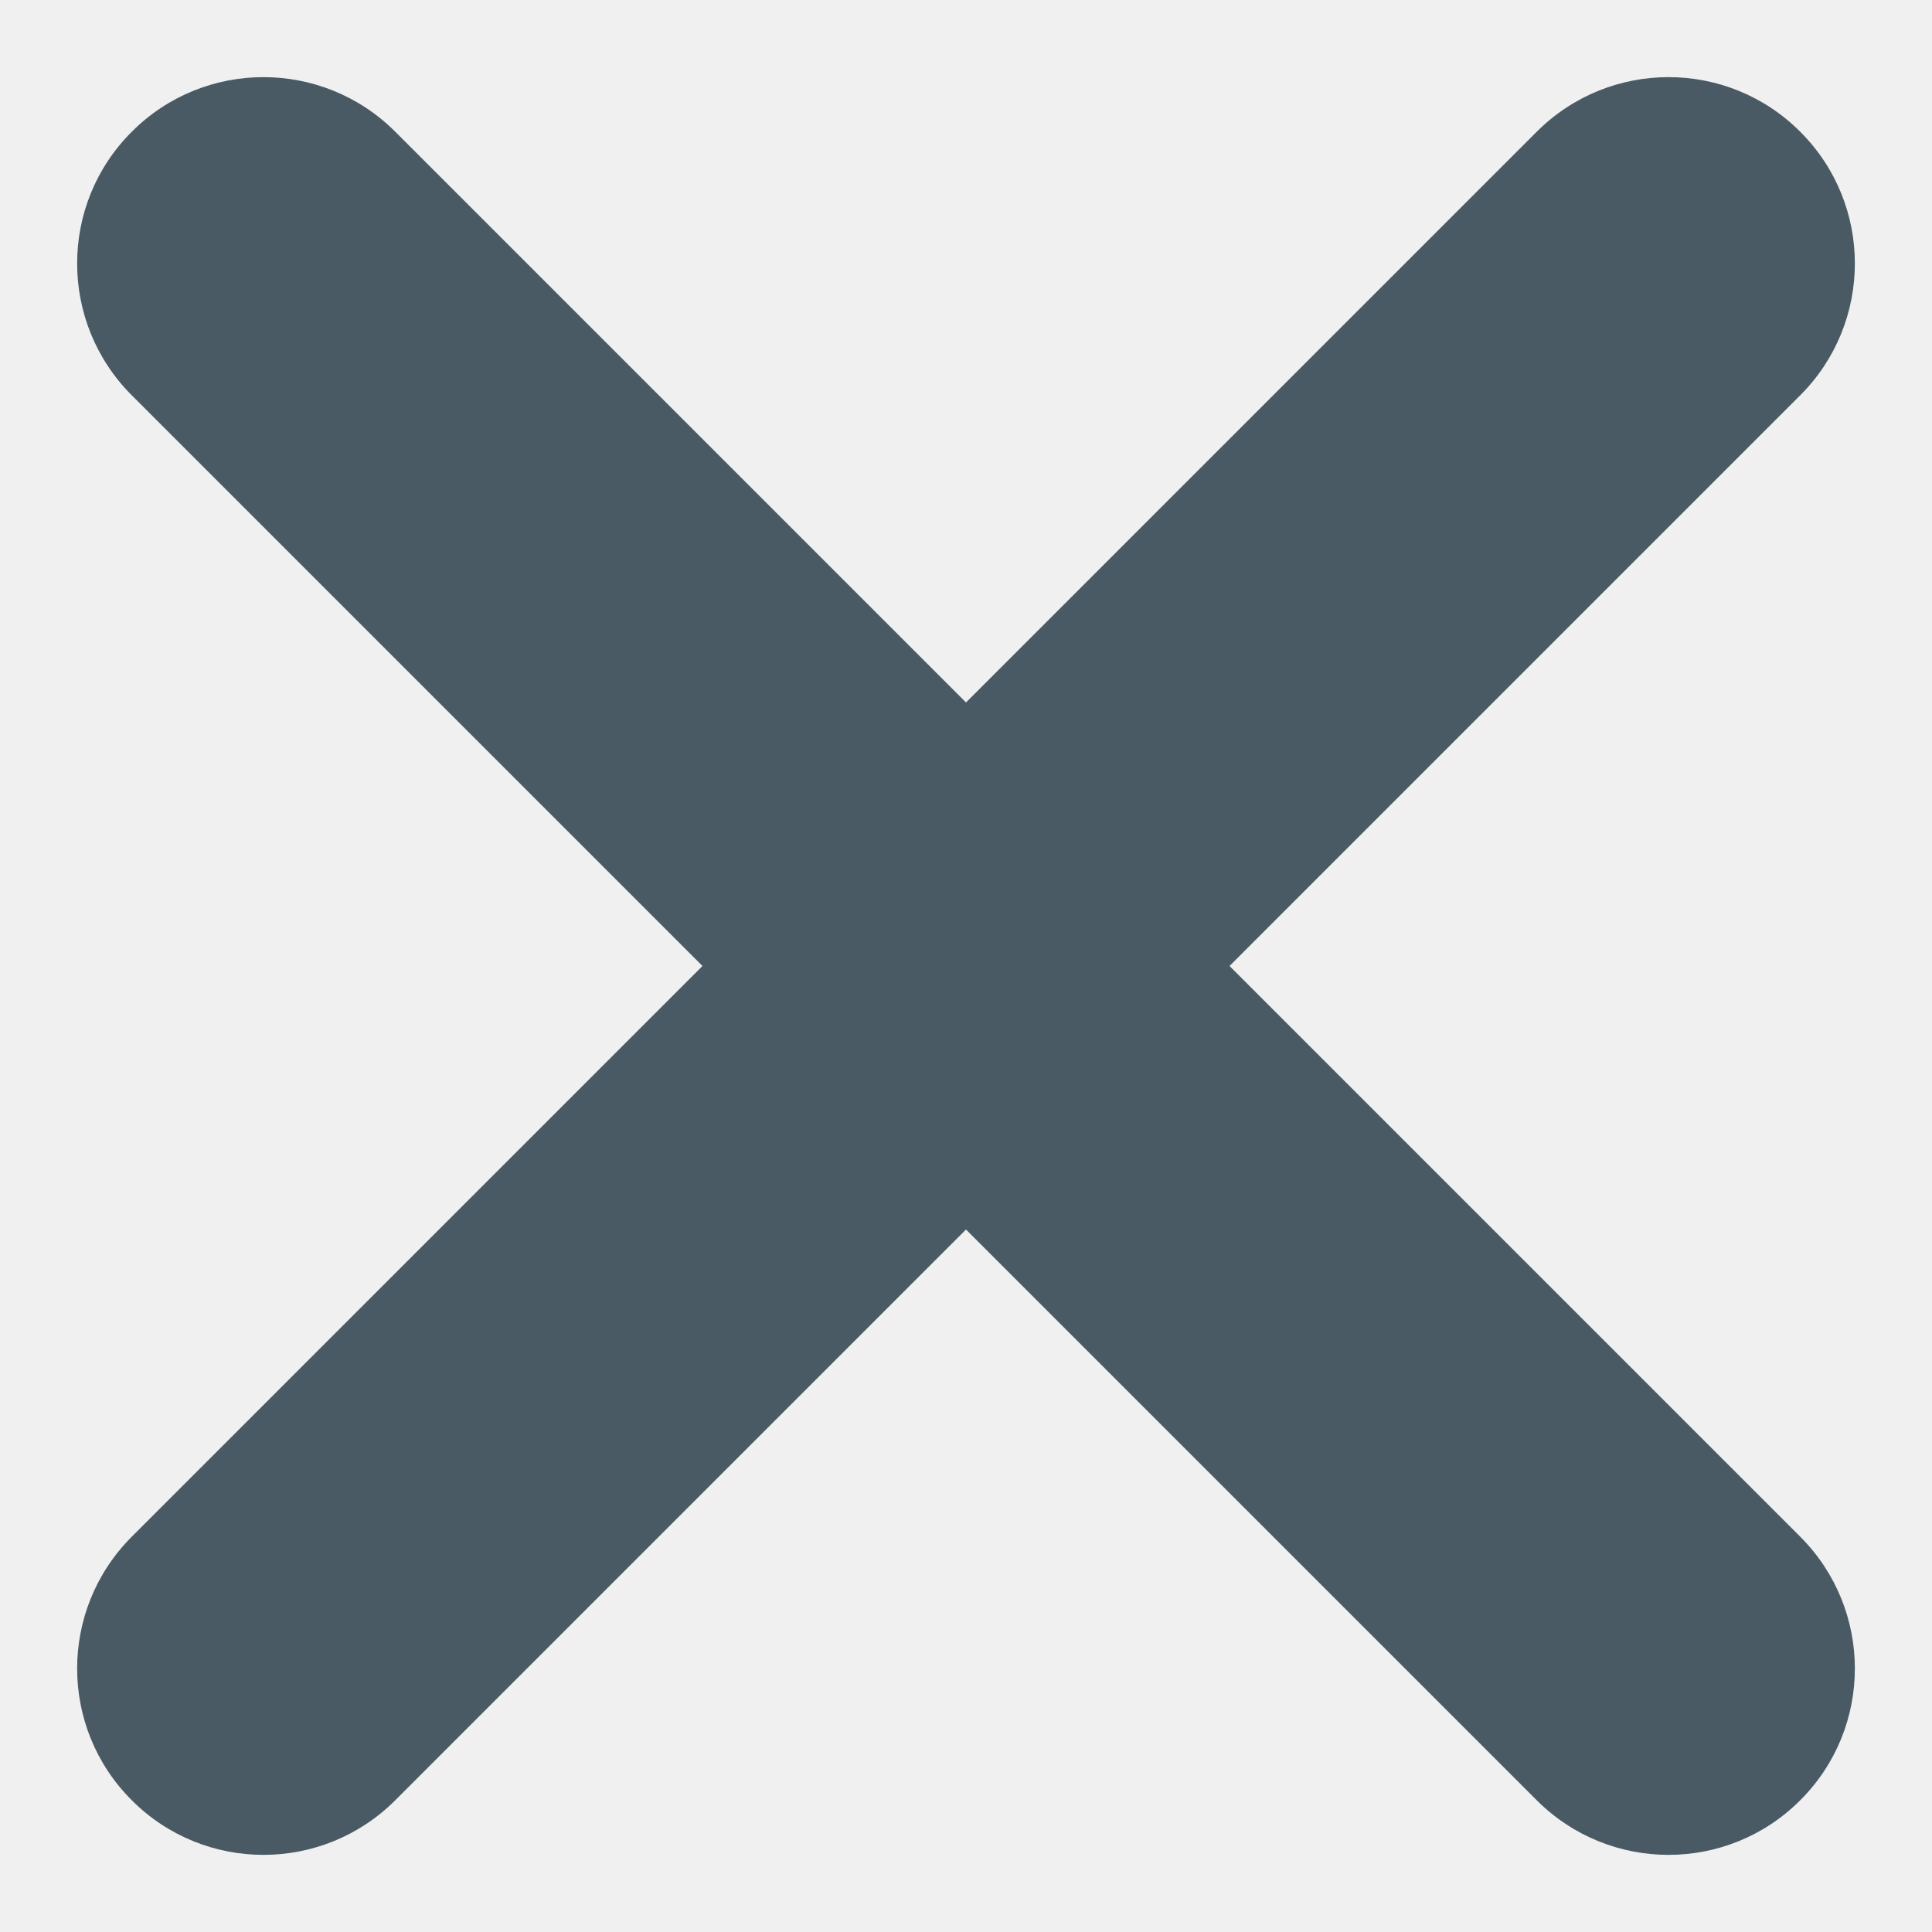
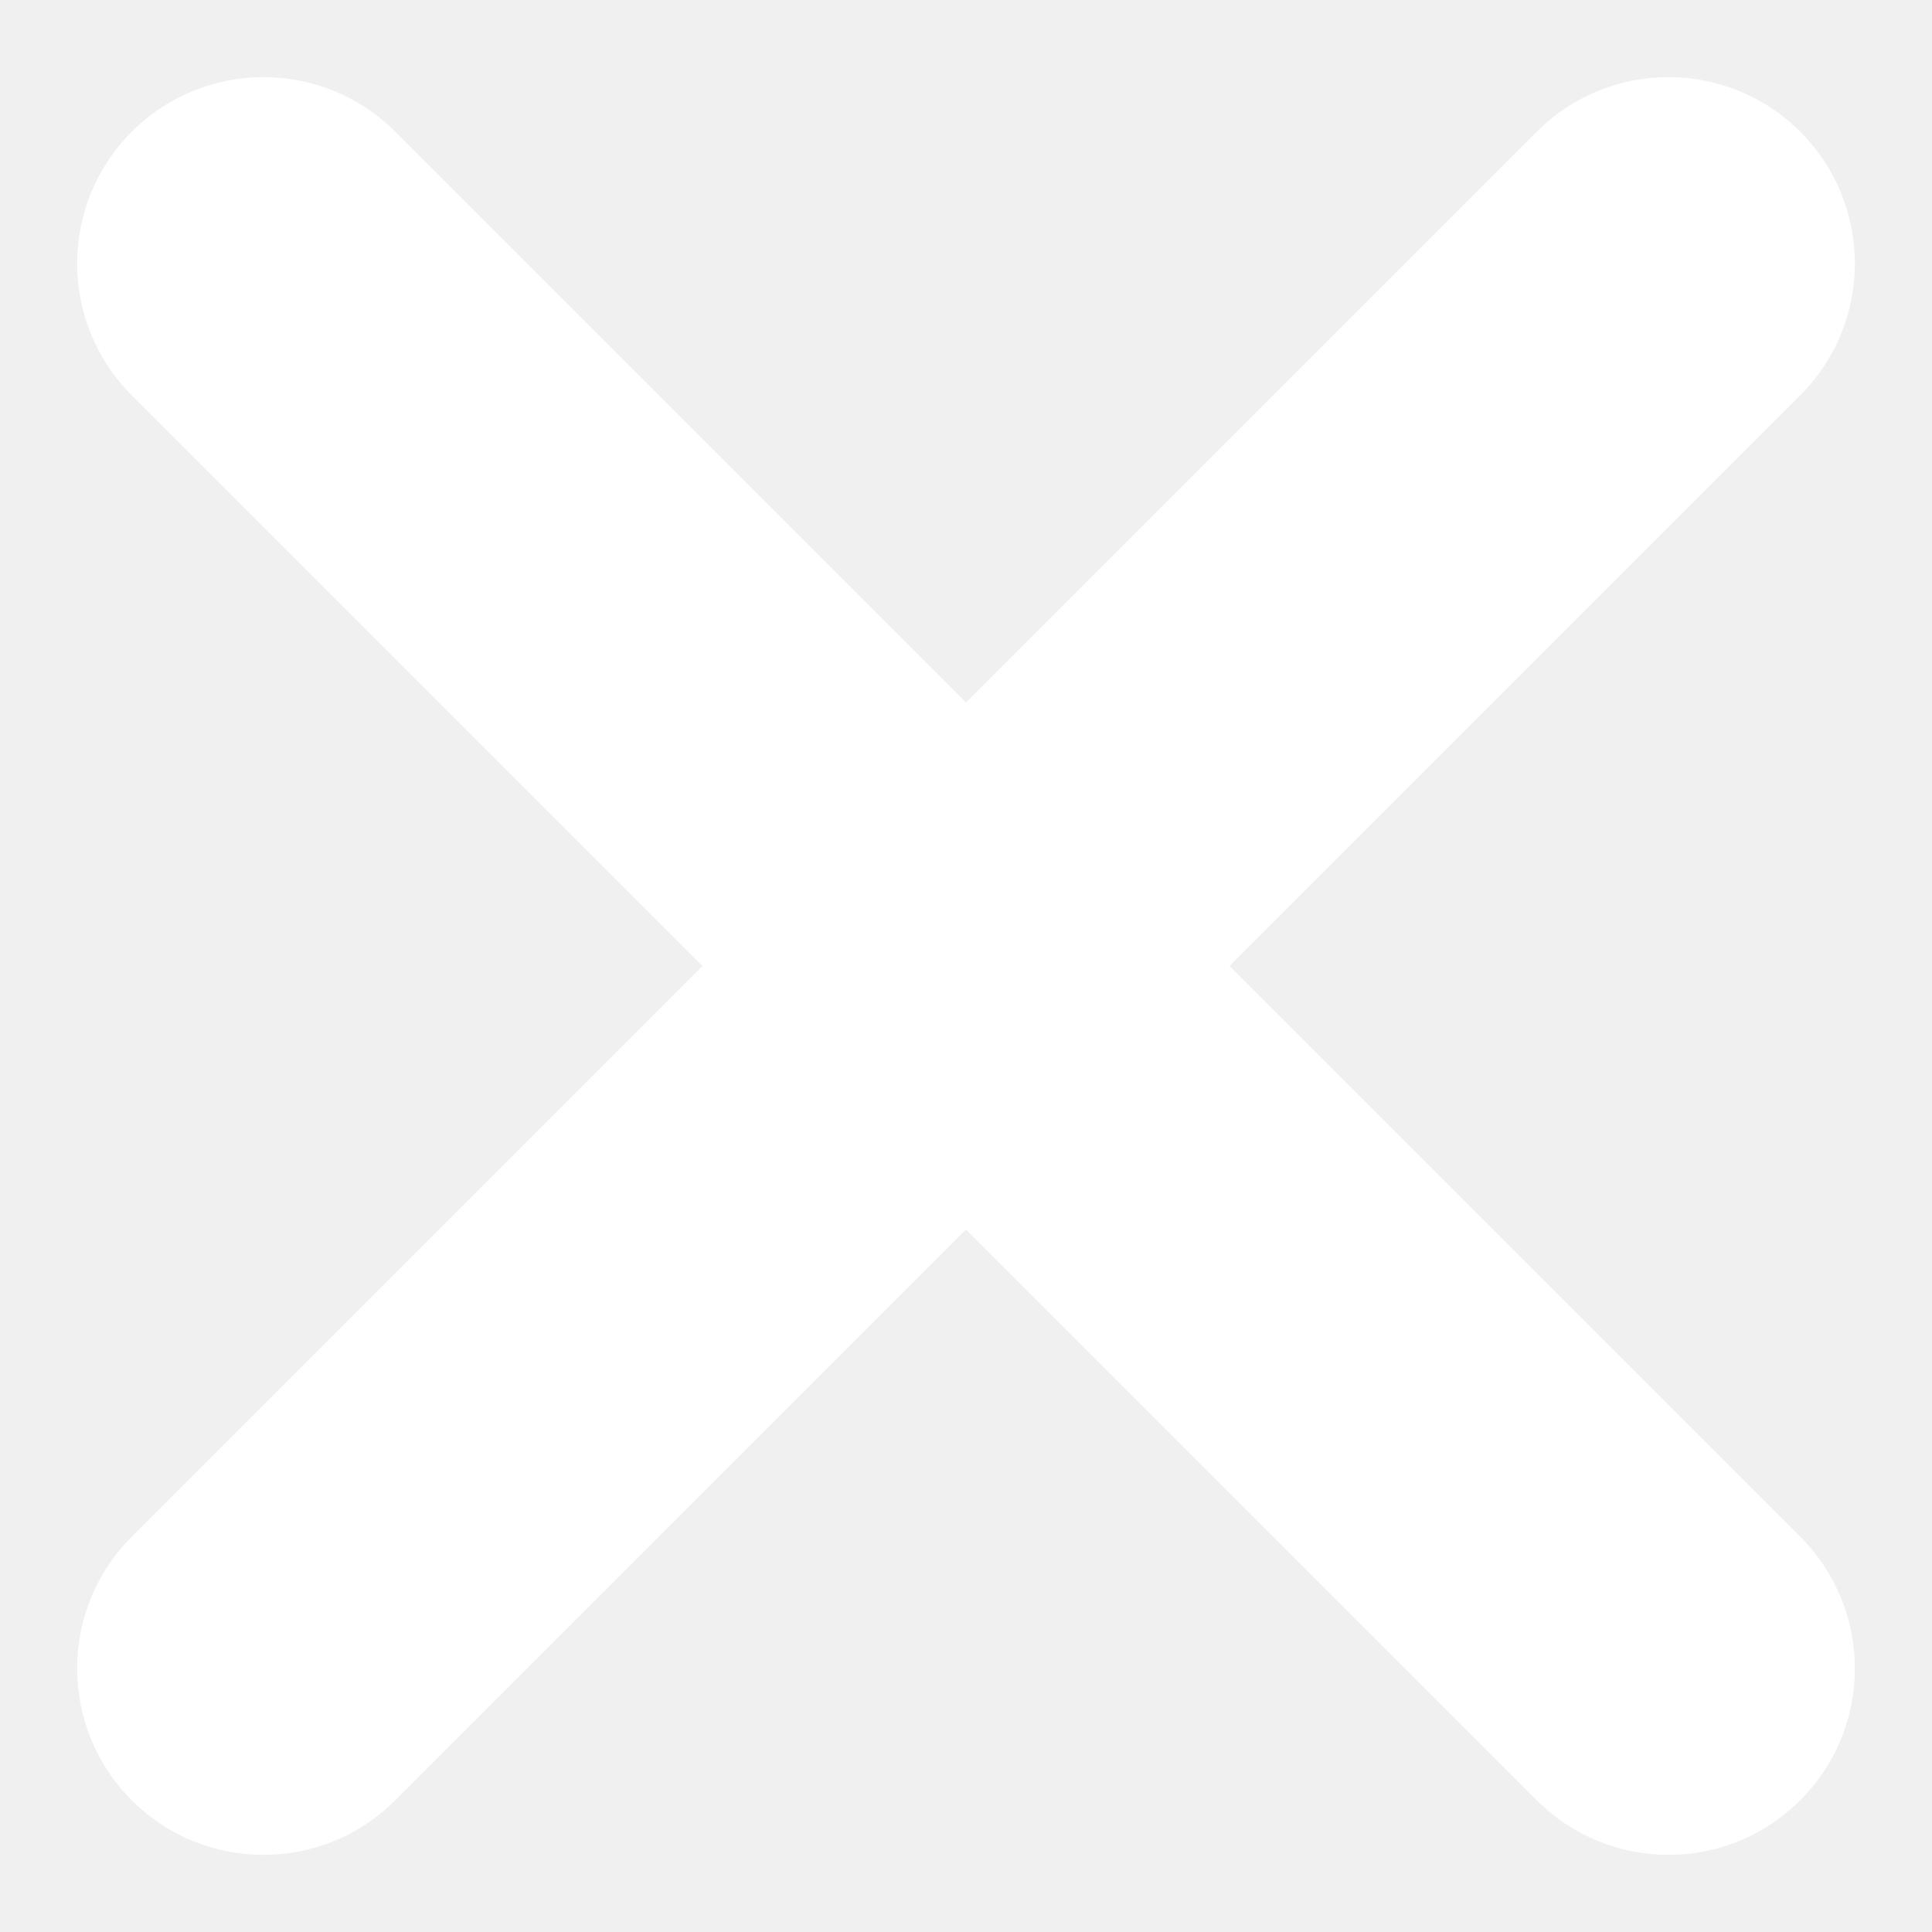
<svg xmlns="http://www.w3.org/2000/svg" xmlns:xlink="http://www.w3.org/1999/xlink" width="10px" height="10px" viewBox="0 0 10 10" version="1.1">
  <defs>
    <path d="M8,6.636 L5.046,3.682 C4.669,3.305 4.058,3.305 3.682,3.682 L3.682,3.682 C3.305,4.058 3.305,4.669 3.682,5.046 L6.636,8 L3.682,10.954 C3.305,11.331 3.305,11.942 3.682,12.318 L3.682,12.318 C4.058,12.695 4.669,12.695 5.046,12.318 L8,9.364 L10.954,12.318 C11.331,12.695 11.942,12.695 12.318,12.318 L12.318,12.318 C12.695,11.942 12.695,11.331 12.318,10.954 L9.364,8 L12.318,5.046 C12.695,4.669 12.695,4.058 12.318,3.682 L12.318,3.682 C11.942,3.305 11.331,3.305 10.954,3.682 L8,6.636 Z" id="path-1" />
  </defs>
  <g id="Half-Earth-map" stroke="none" stroke-width="1" fill="none" fill-rule="evenodd">
    <g id="guidelines" transform="translate(-356, -2818)">
      <g id="Icons/X" transform="translate(353, 2815)">
        <rect id="Rectangle-2" fill-rule="nonzero" x="0" y="0" width="16" height="16" />
        <mask id="mask-2" fill="white">
          <use xlink:href="#path-1" />
        </mask>
-         <use id="X" fill="#495A64" fill-rule="evenodd" xlink:href="#path-1" />
+         <use id="X" fill="white" fill-rule="evenodd" xlink:href="#path-1" />
      </g>
    </g>
  </g>
</svg>
